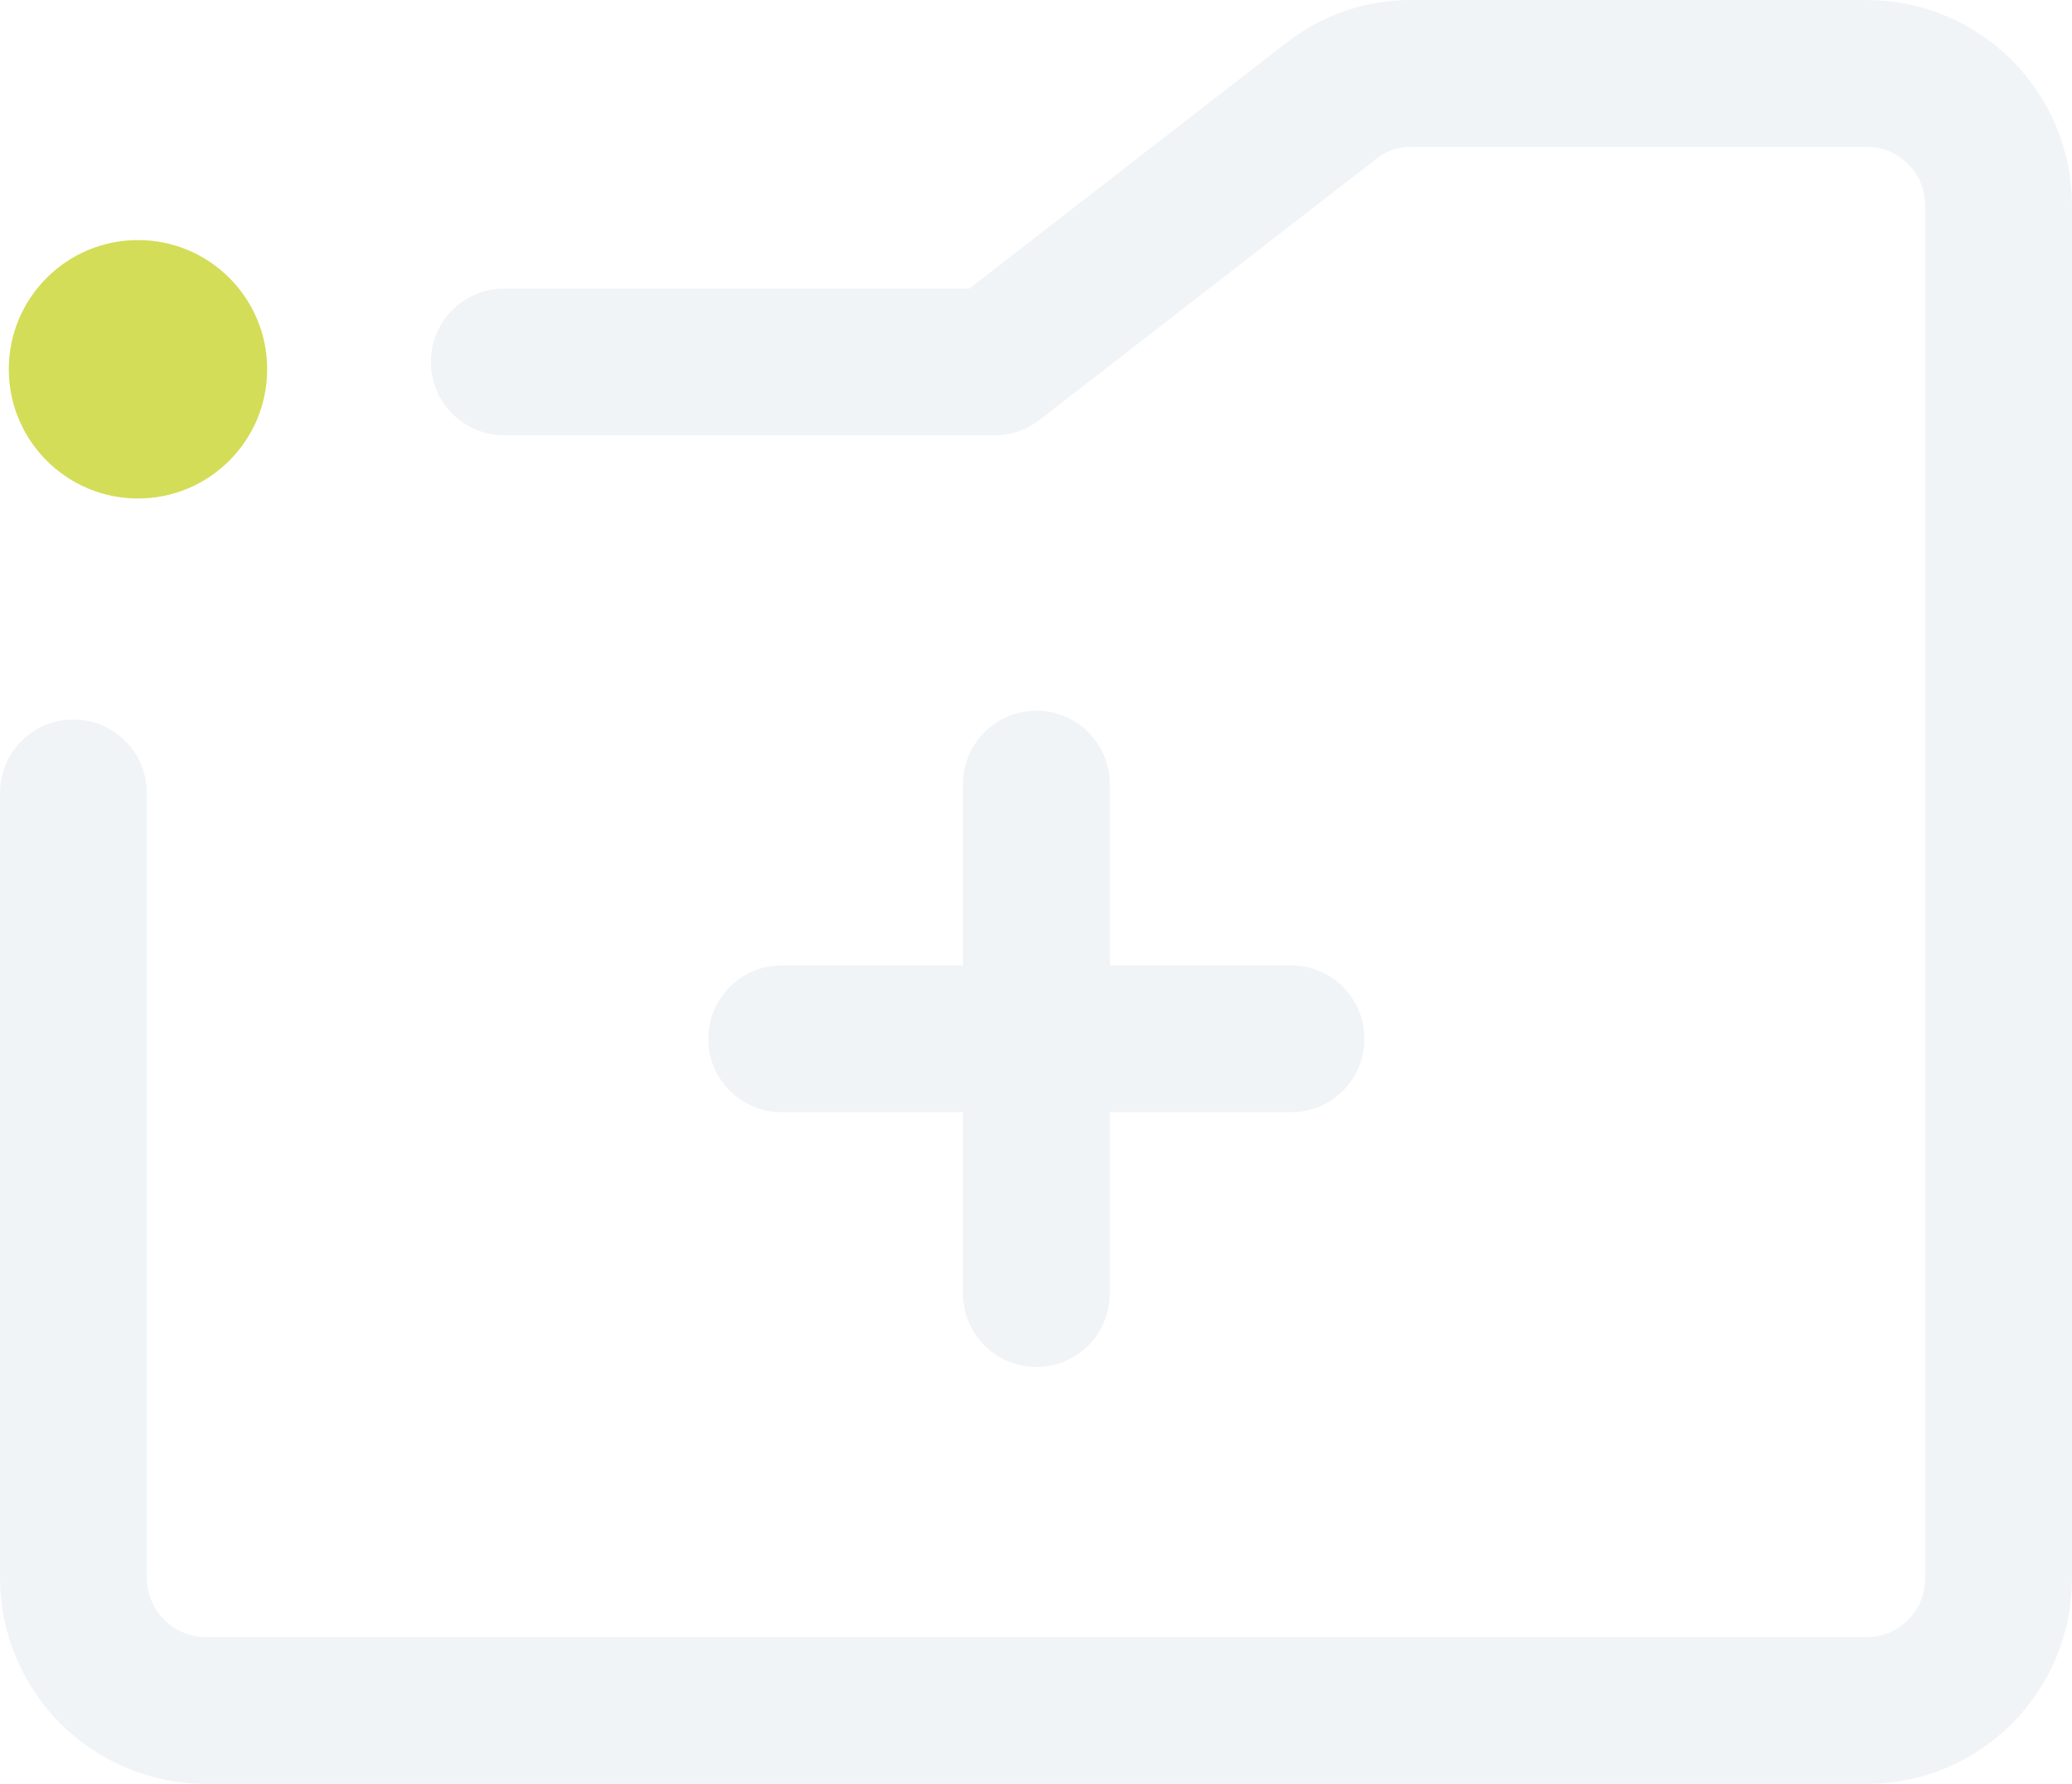
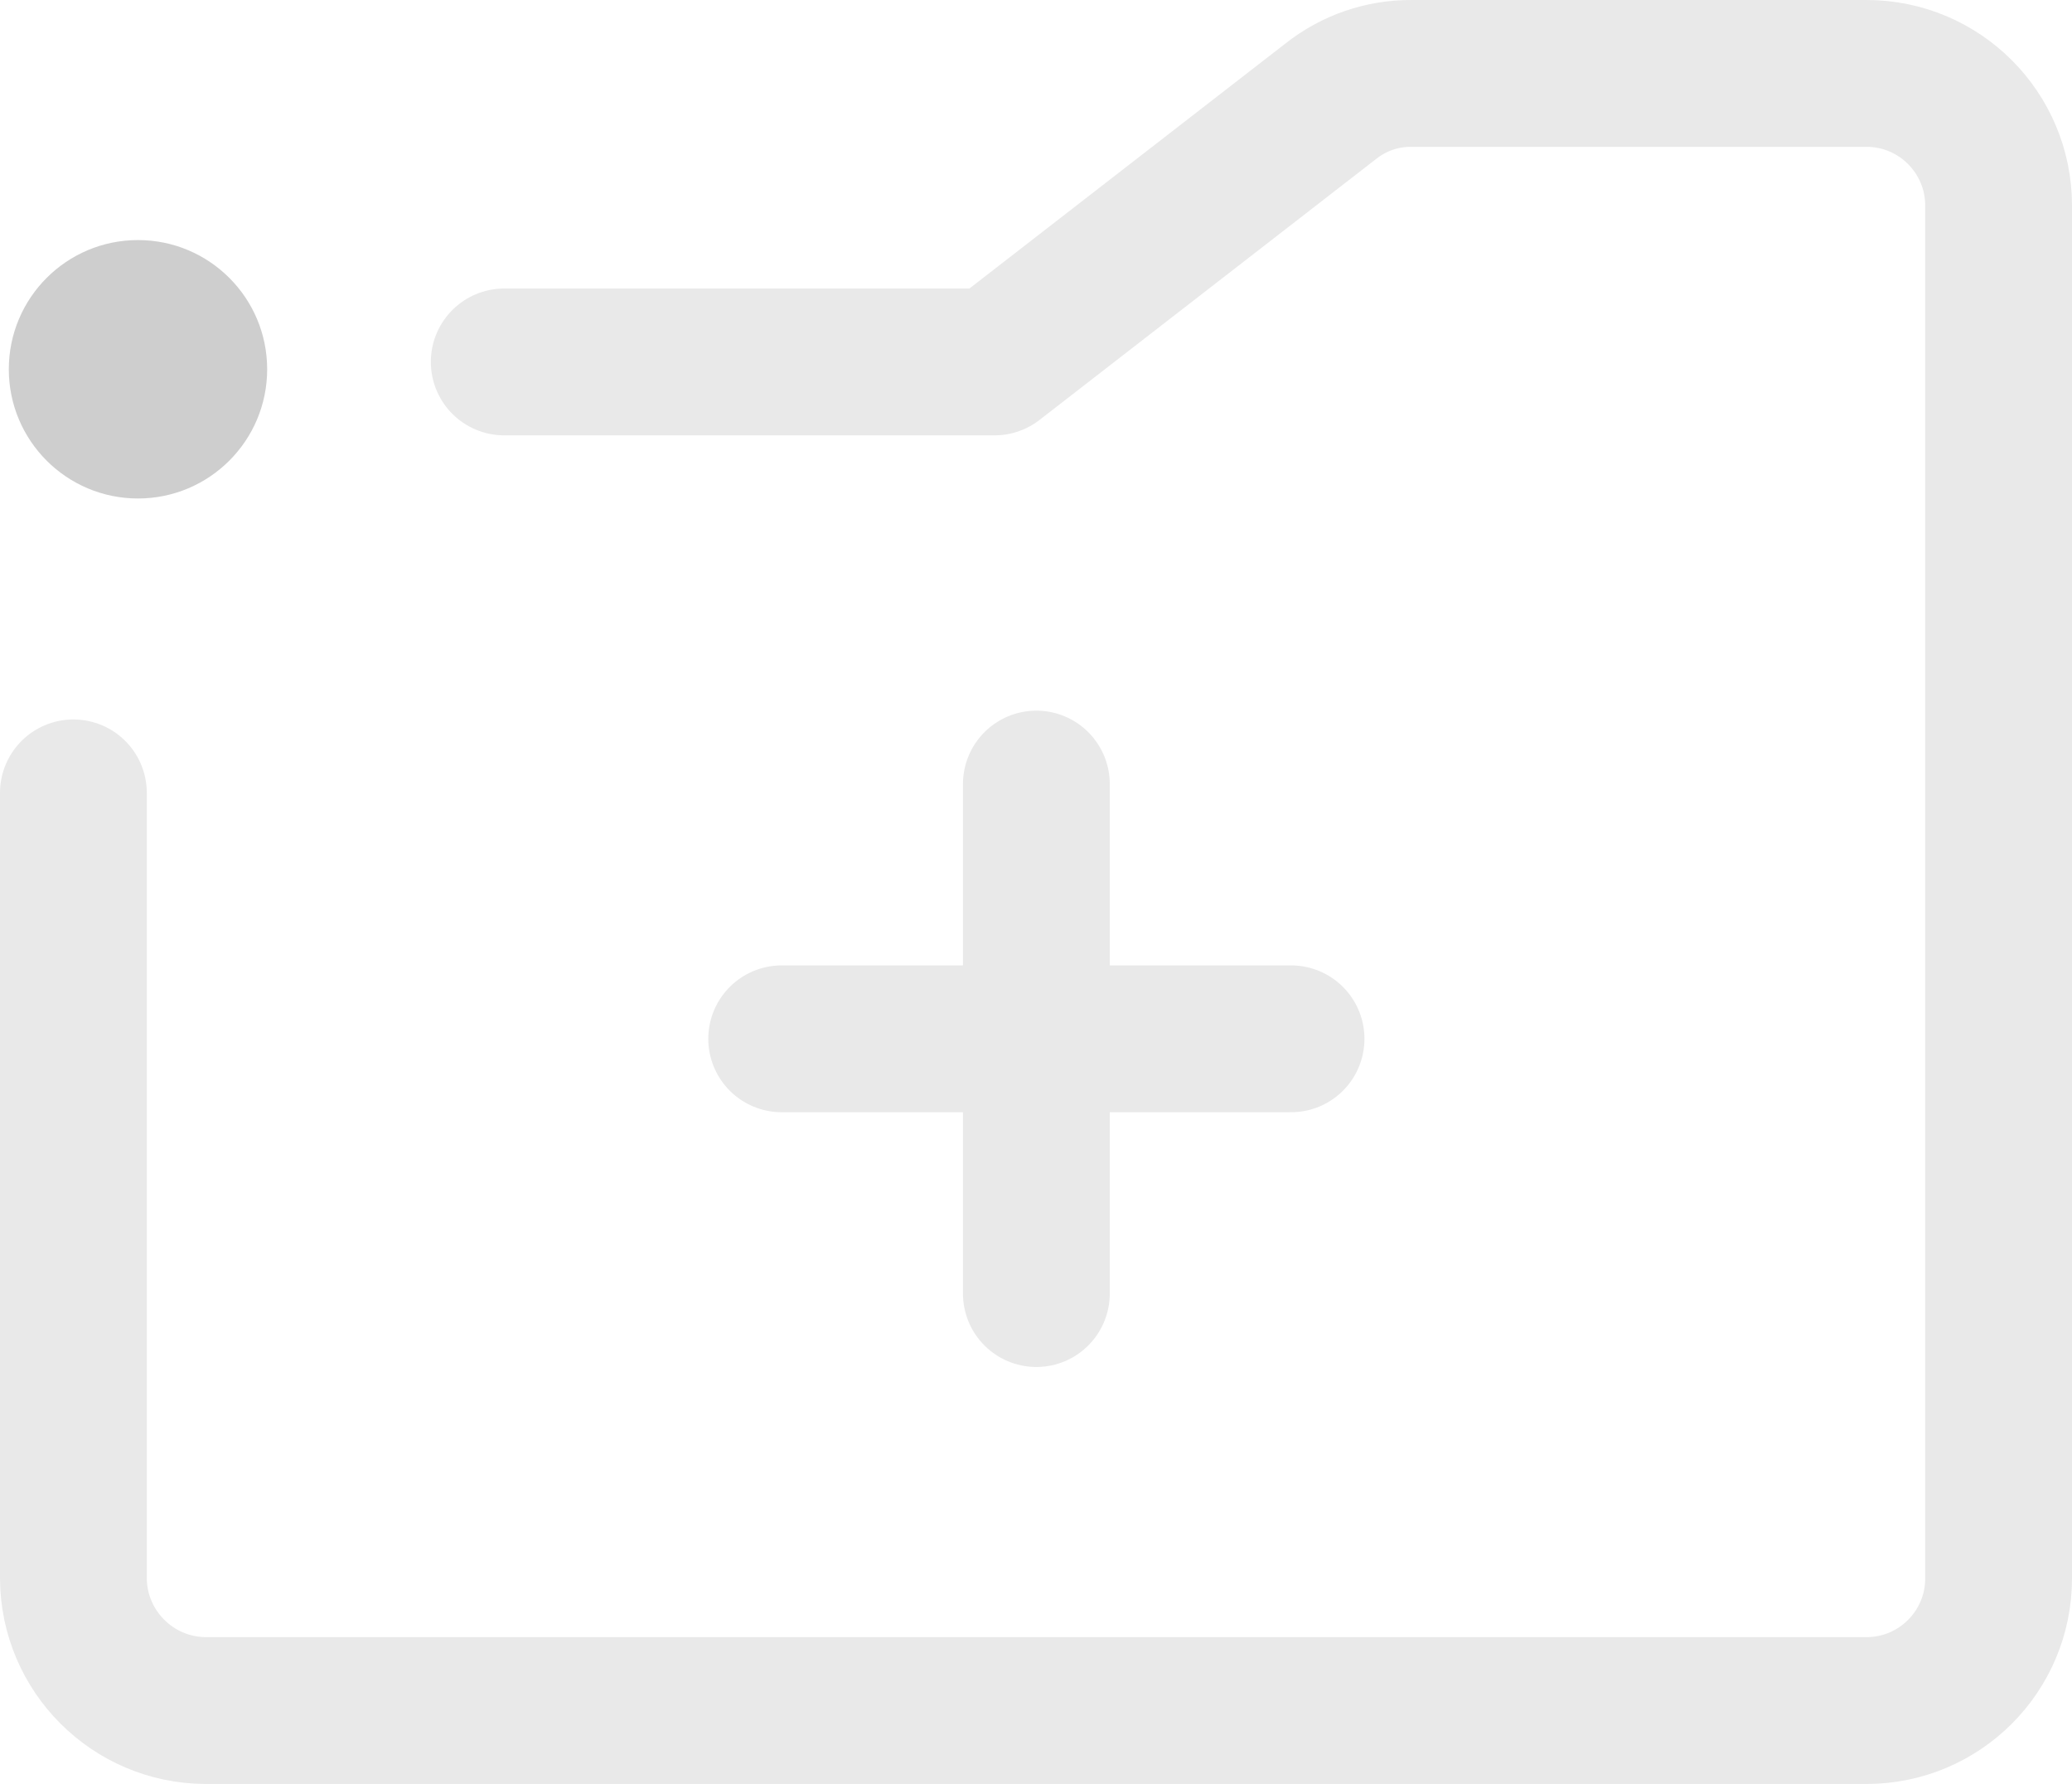
<svg xmlns="http://www.w3.org/2000/svg" viewBox="0 0 28.23 24.3">
  <defs>
-     <style>.cls-1{fill:none;stroke:#f0f4f7;stroke-linecap:round;stroke-linejoin:round;stroke-width:2px;}.cls-2{fill:#d3dd57;}</style>
+     <style>.cls-1{fill:none;stroke:#e9e9e9;stroke-linecap:round;stroke-linejoin:round;stroke-width:2px;}.cls-2{fill:#cecece;}</style>
  </defs>
  <g id="Layer_2" data-name="Layer 2">
    <g id="Layer_1-2" data-name="Layer 1">
      <path class="cls-1" d="M6.87,4.93h6.68l4.58-3.55A1.75,1.75,0,0,1,19.23,1h6.2a1.8,1.8,0,0,1,1.8,1.8V21.5a1.8,1.8,0,0,1-1.8,1.8H2.8A1.81,1.81,0,0,1,1,21.5V10.8" />
      <circle class="cls-2" cx="1.88" cy="5.03" r="1.76" />
      <line class="cls-1" x1="10.65" y1="14.15" x2="17.59" y2="14.15" />
      <line class="cls-1" x1="14.12" y1="10.68" x2="14.12" y2="17.62" />
    </g>
  </g>
</svg>
